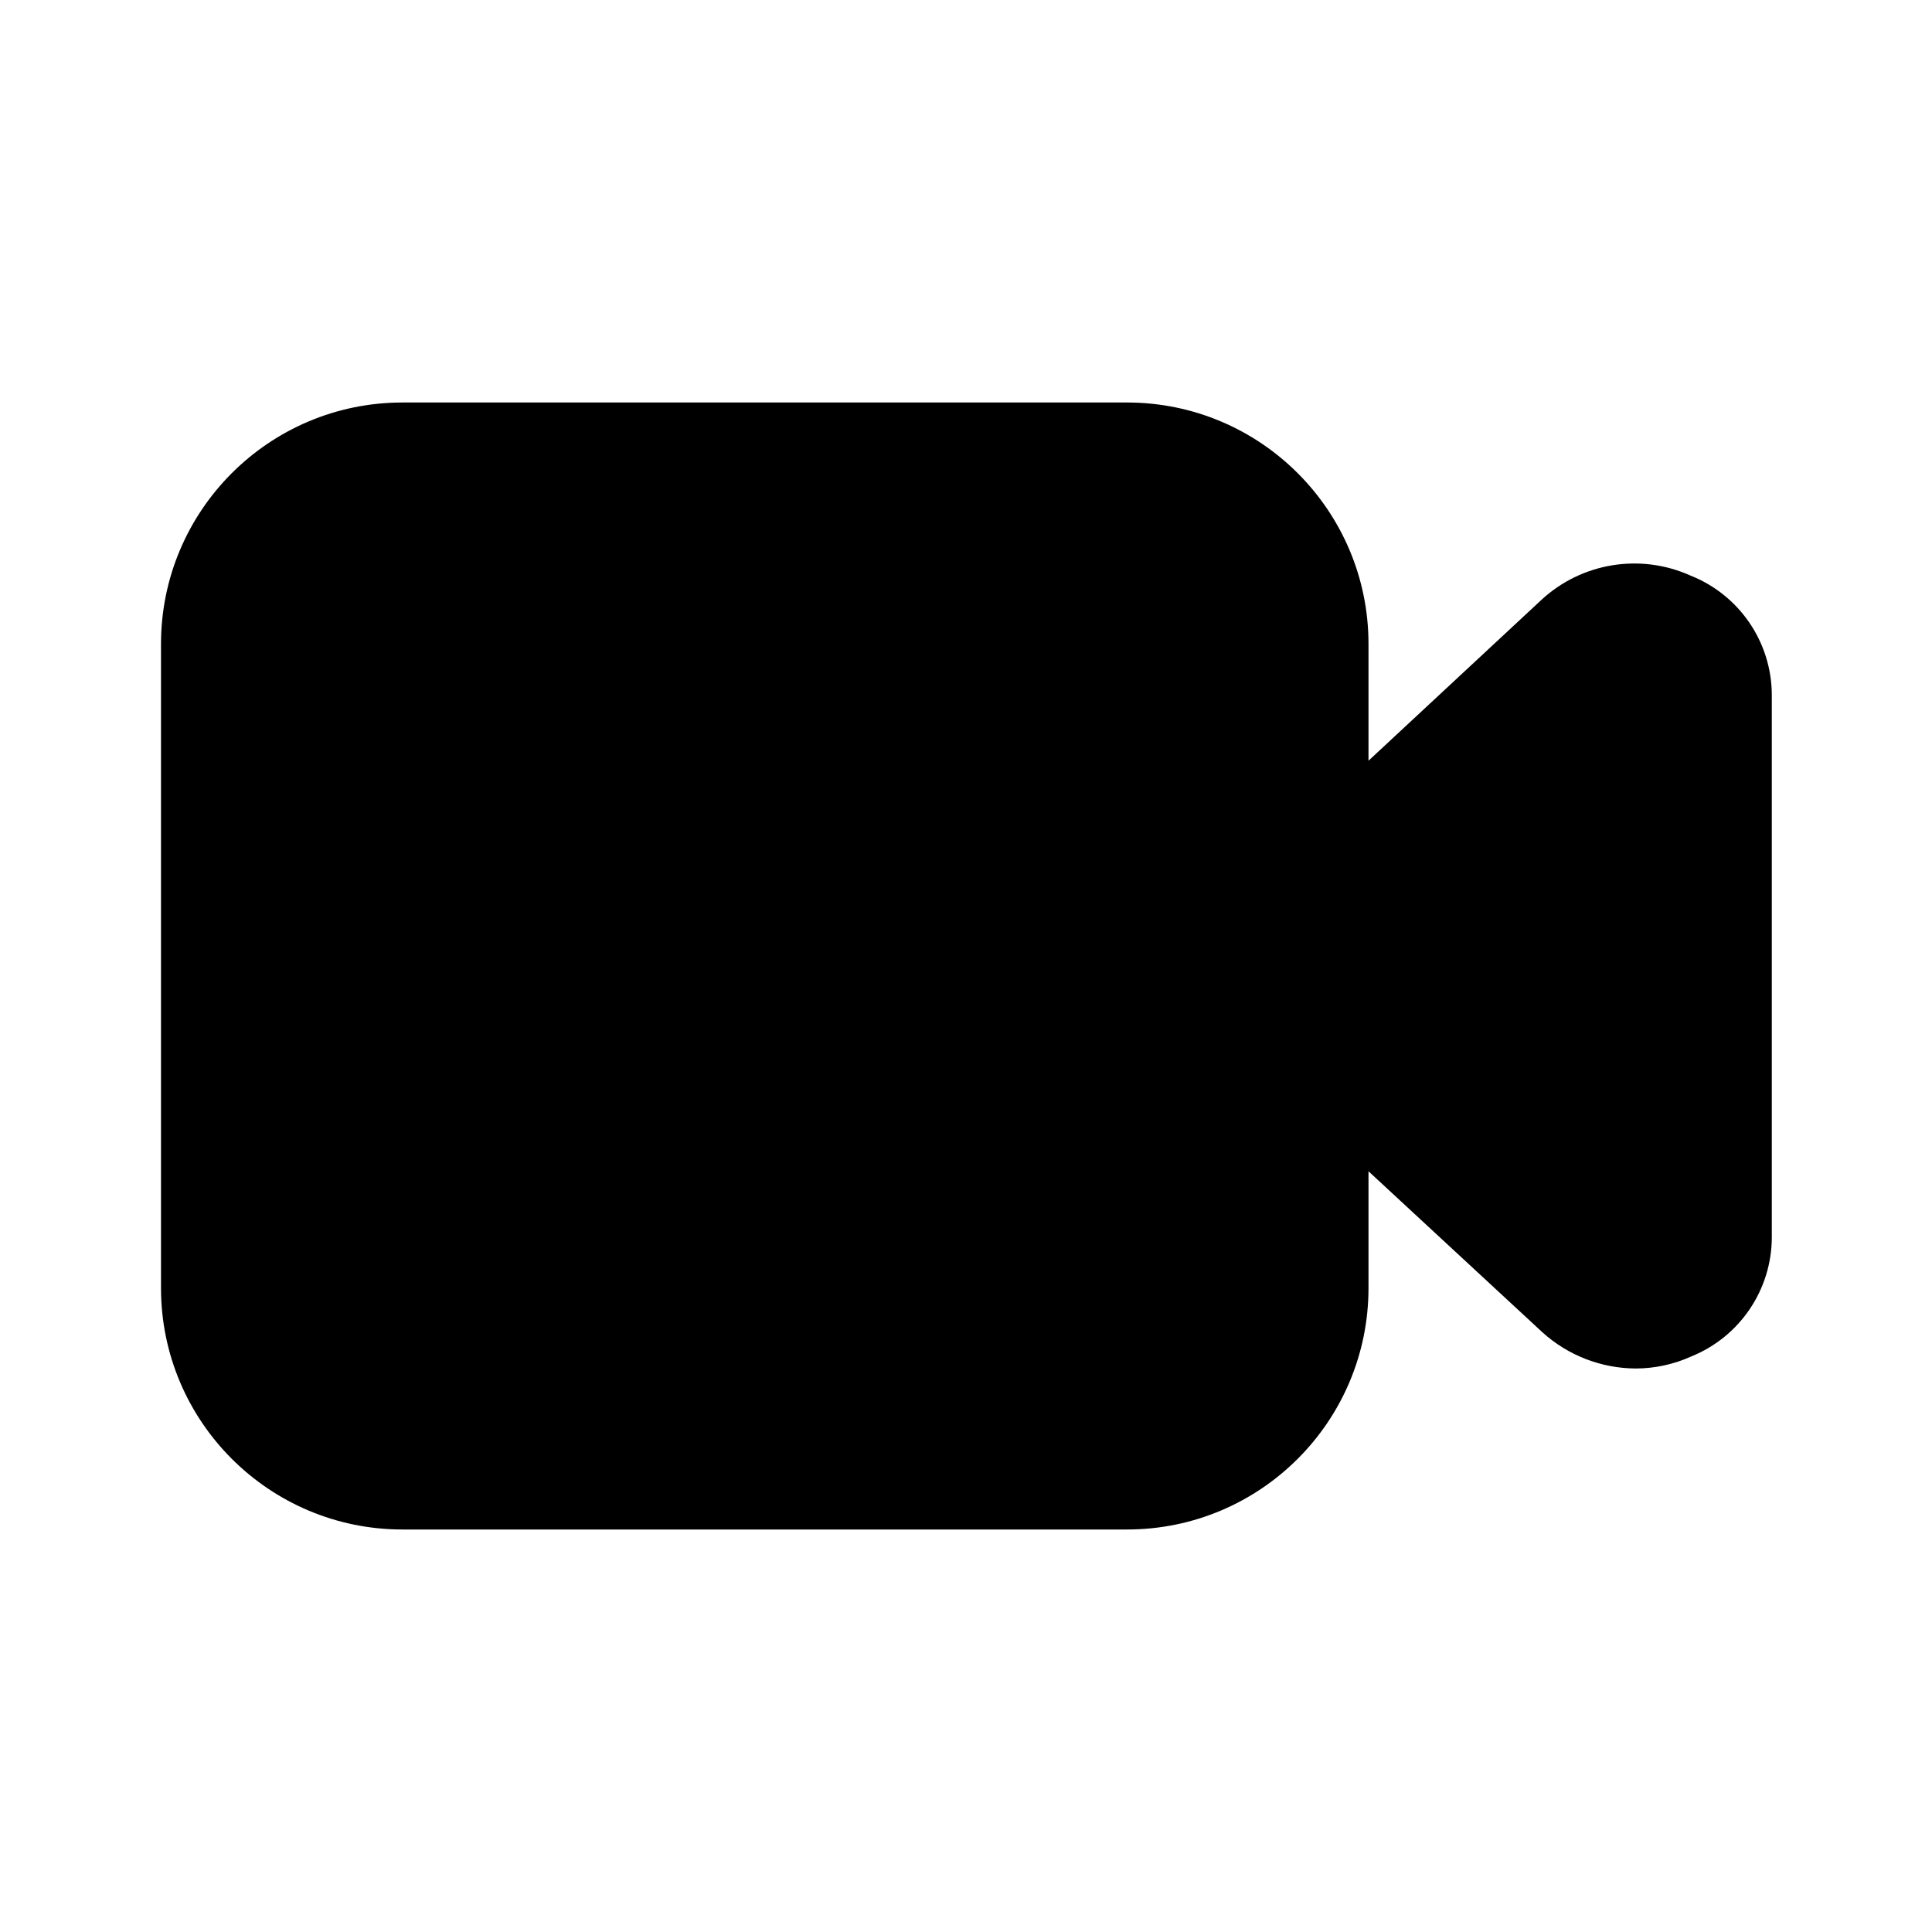
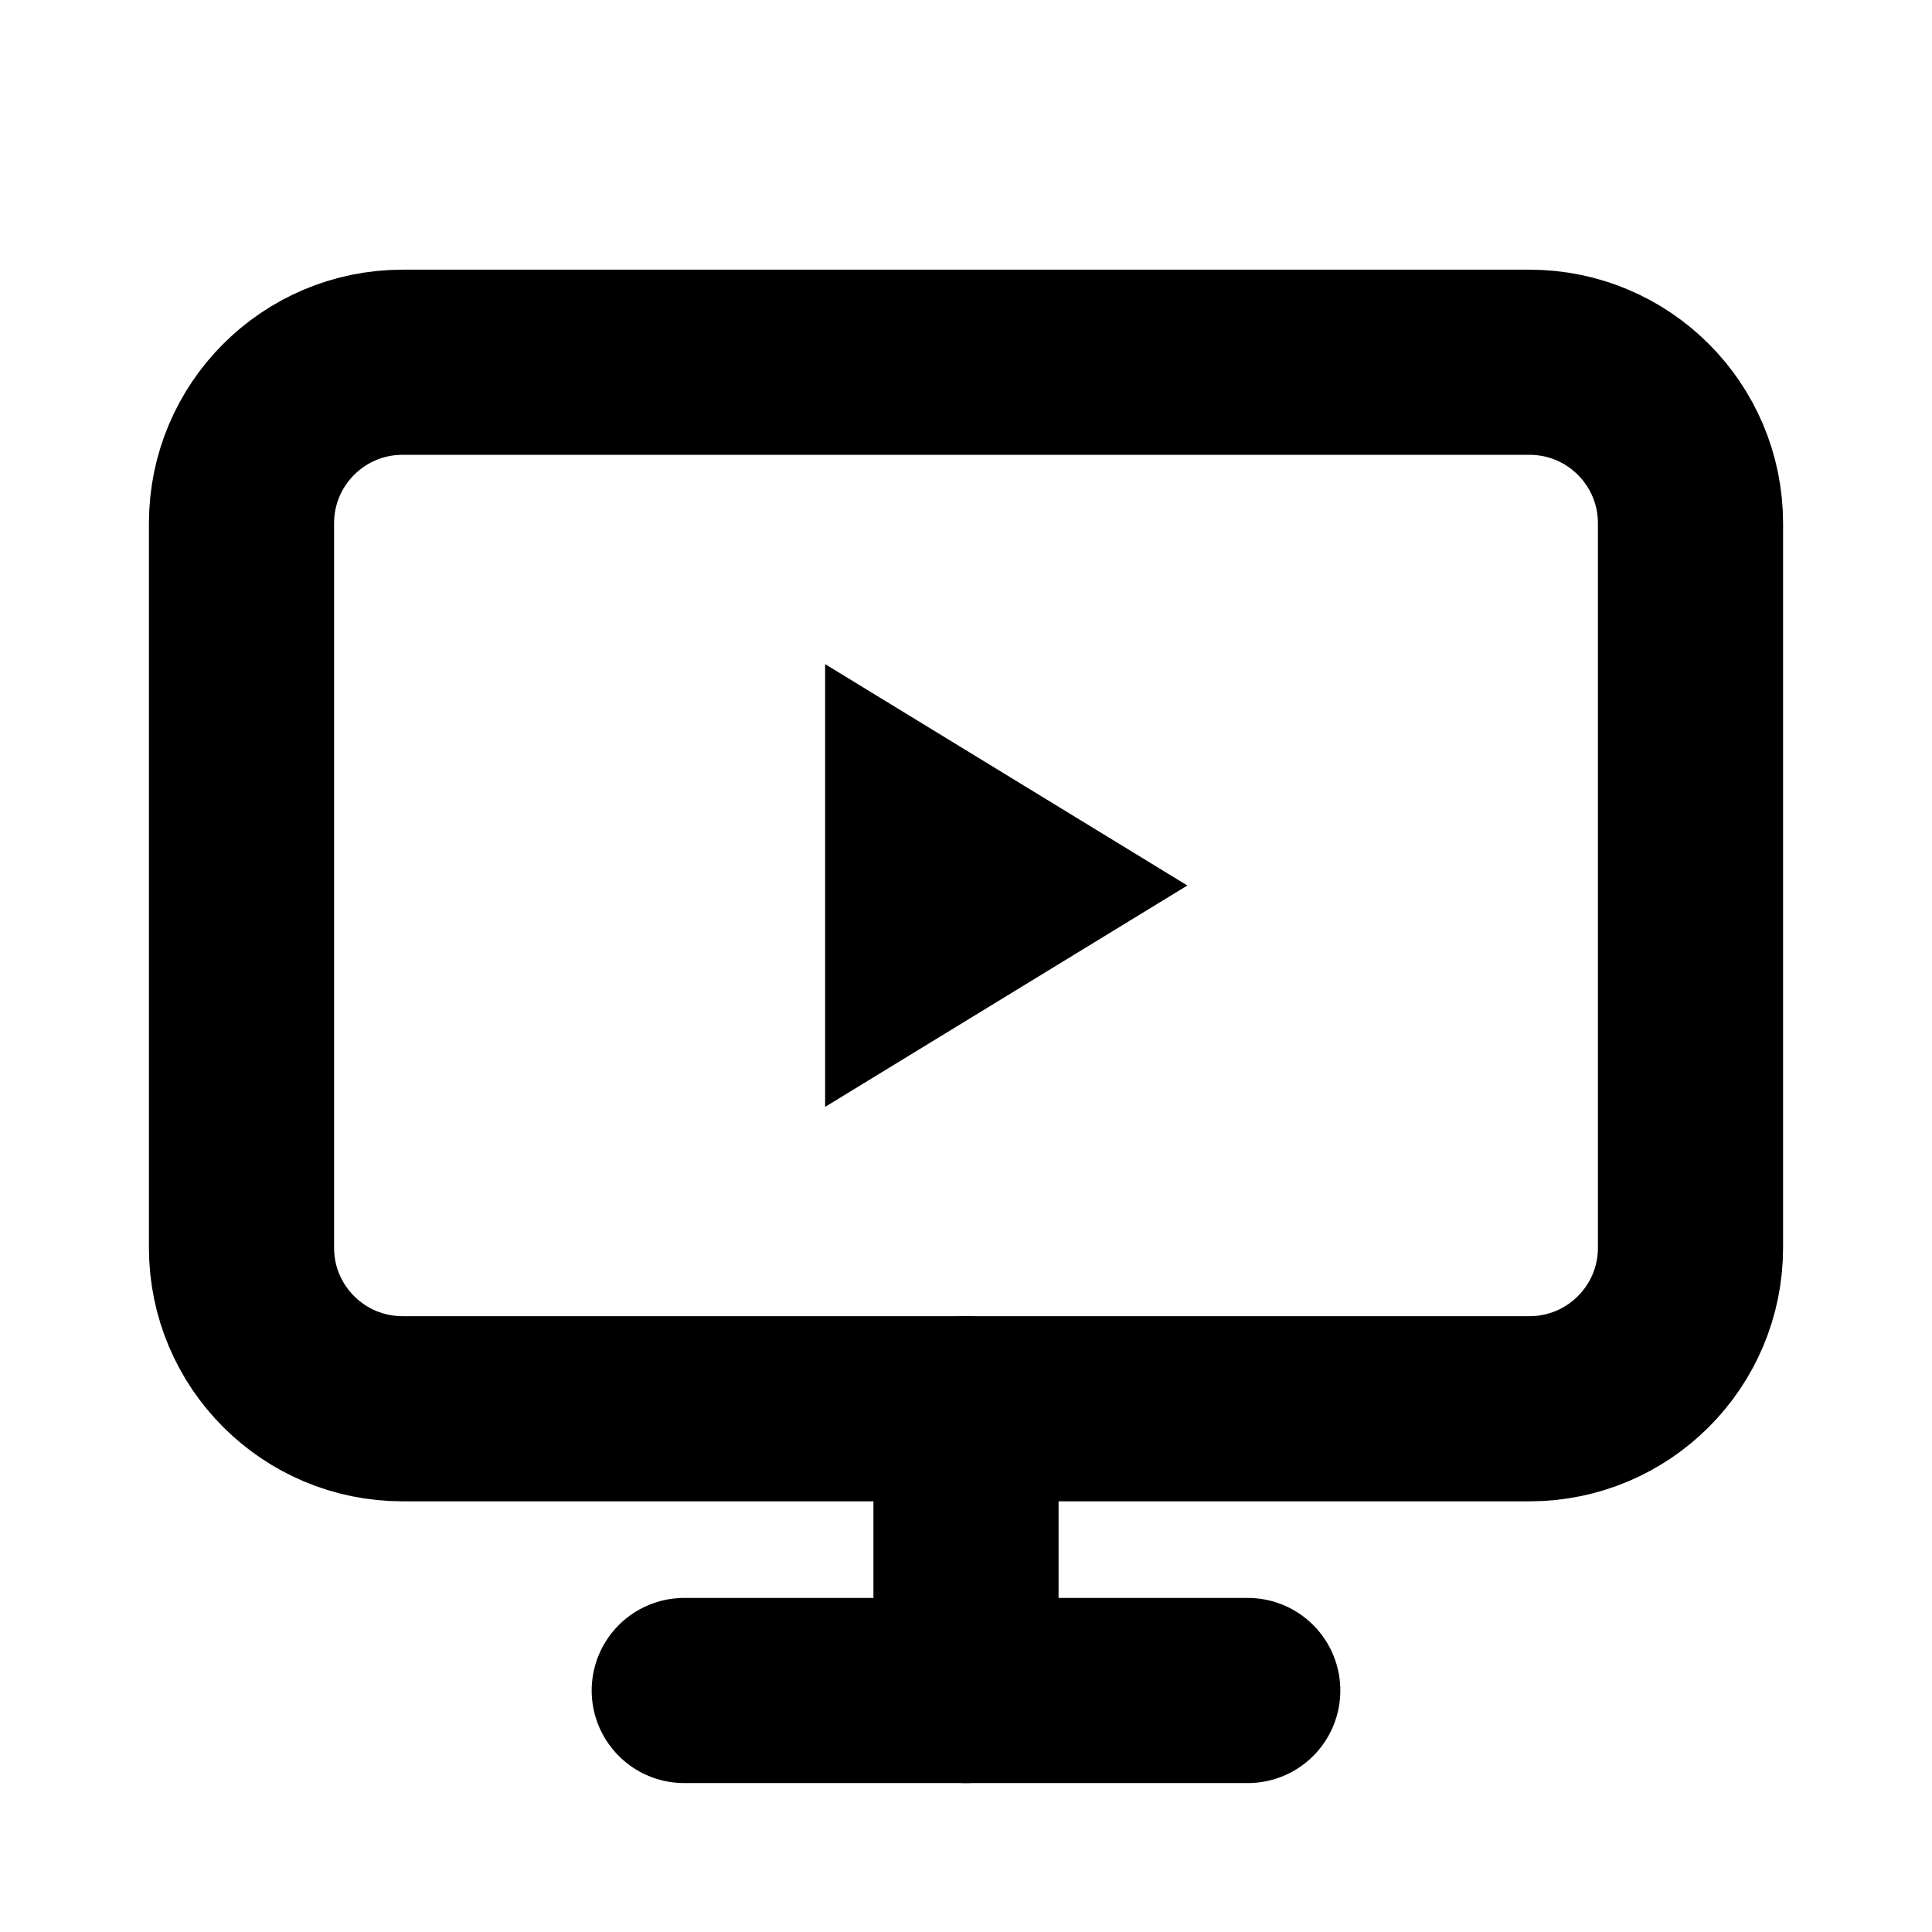
- <svg xmlns="http://www.w3.org/2000/svg" viewBox="0 0 24 24">
-   <g data-name="Layer 2">
-     <g data-name="video">
-       <rect width="24" height="24" opacity="0" />
-       <path d="M21 7.15a1.7 1.7 0 0 0-1.85.3l-2.15 2V8a3 3 0 0 0-3-3H5a3 3 0 0 0-3 3v8a3 3 0 0 0 3 3h9a3 3 0 0 0 3-3v-1.45l2.16 2a1.74 1.74 0 0 0 1.16.45 1.68 1.68 0 0 0 .69-.15 1.6 1.6 0 0 0 1-1.48V8.63A1.6 1.6 0 0 0 21 7.15z" />
-     </g>
-   </g>
+ <svg xmlns="http://www.w3.org/2000/svg" width="24" height="24" viewBox="0 0 24 24" fill="none" stroke="#000000" stroke-width="2.3" stroke-linecap="round" stroke-linejoin="round">
+   <rect x="3" y="4.5" width="18" height="13" rx="2" />
+   <path d="M10.25 8.25 L14.75 11 L10.25 13.75 Z" fill="#000000" stroke="none" />
+   <line x1="12" y1="17.5" x2="12" y2="21" />
+   <line x1="8.5" y1="21" x2="15.5" y2="21" />
</svg>
